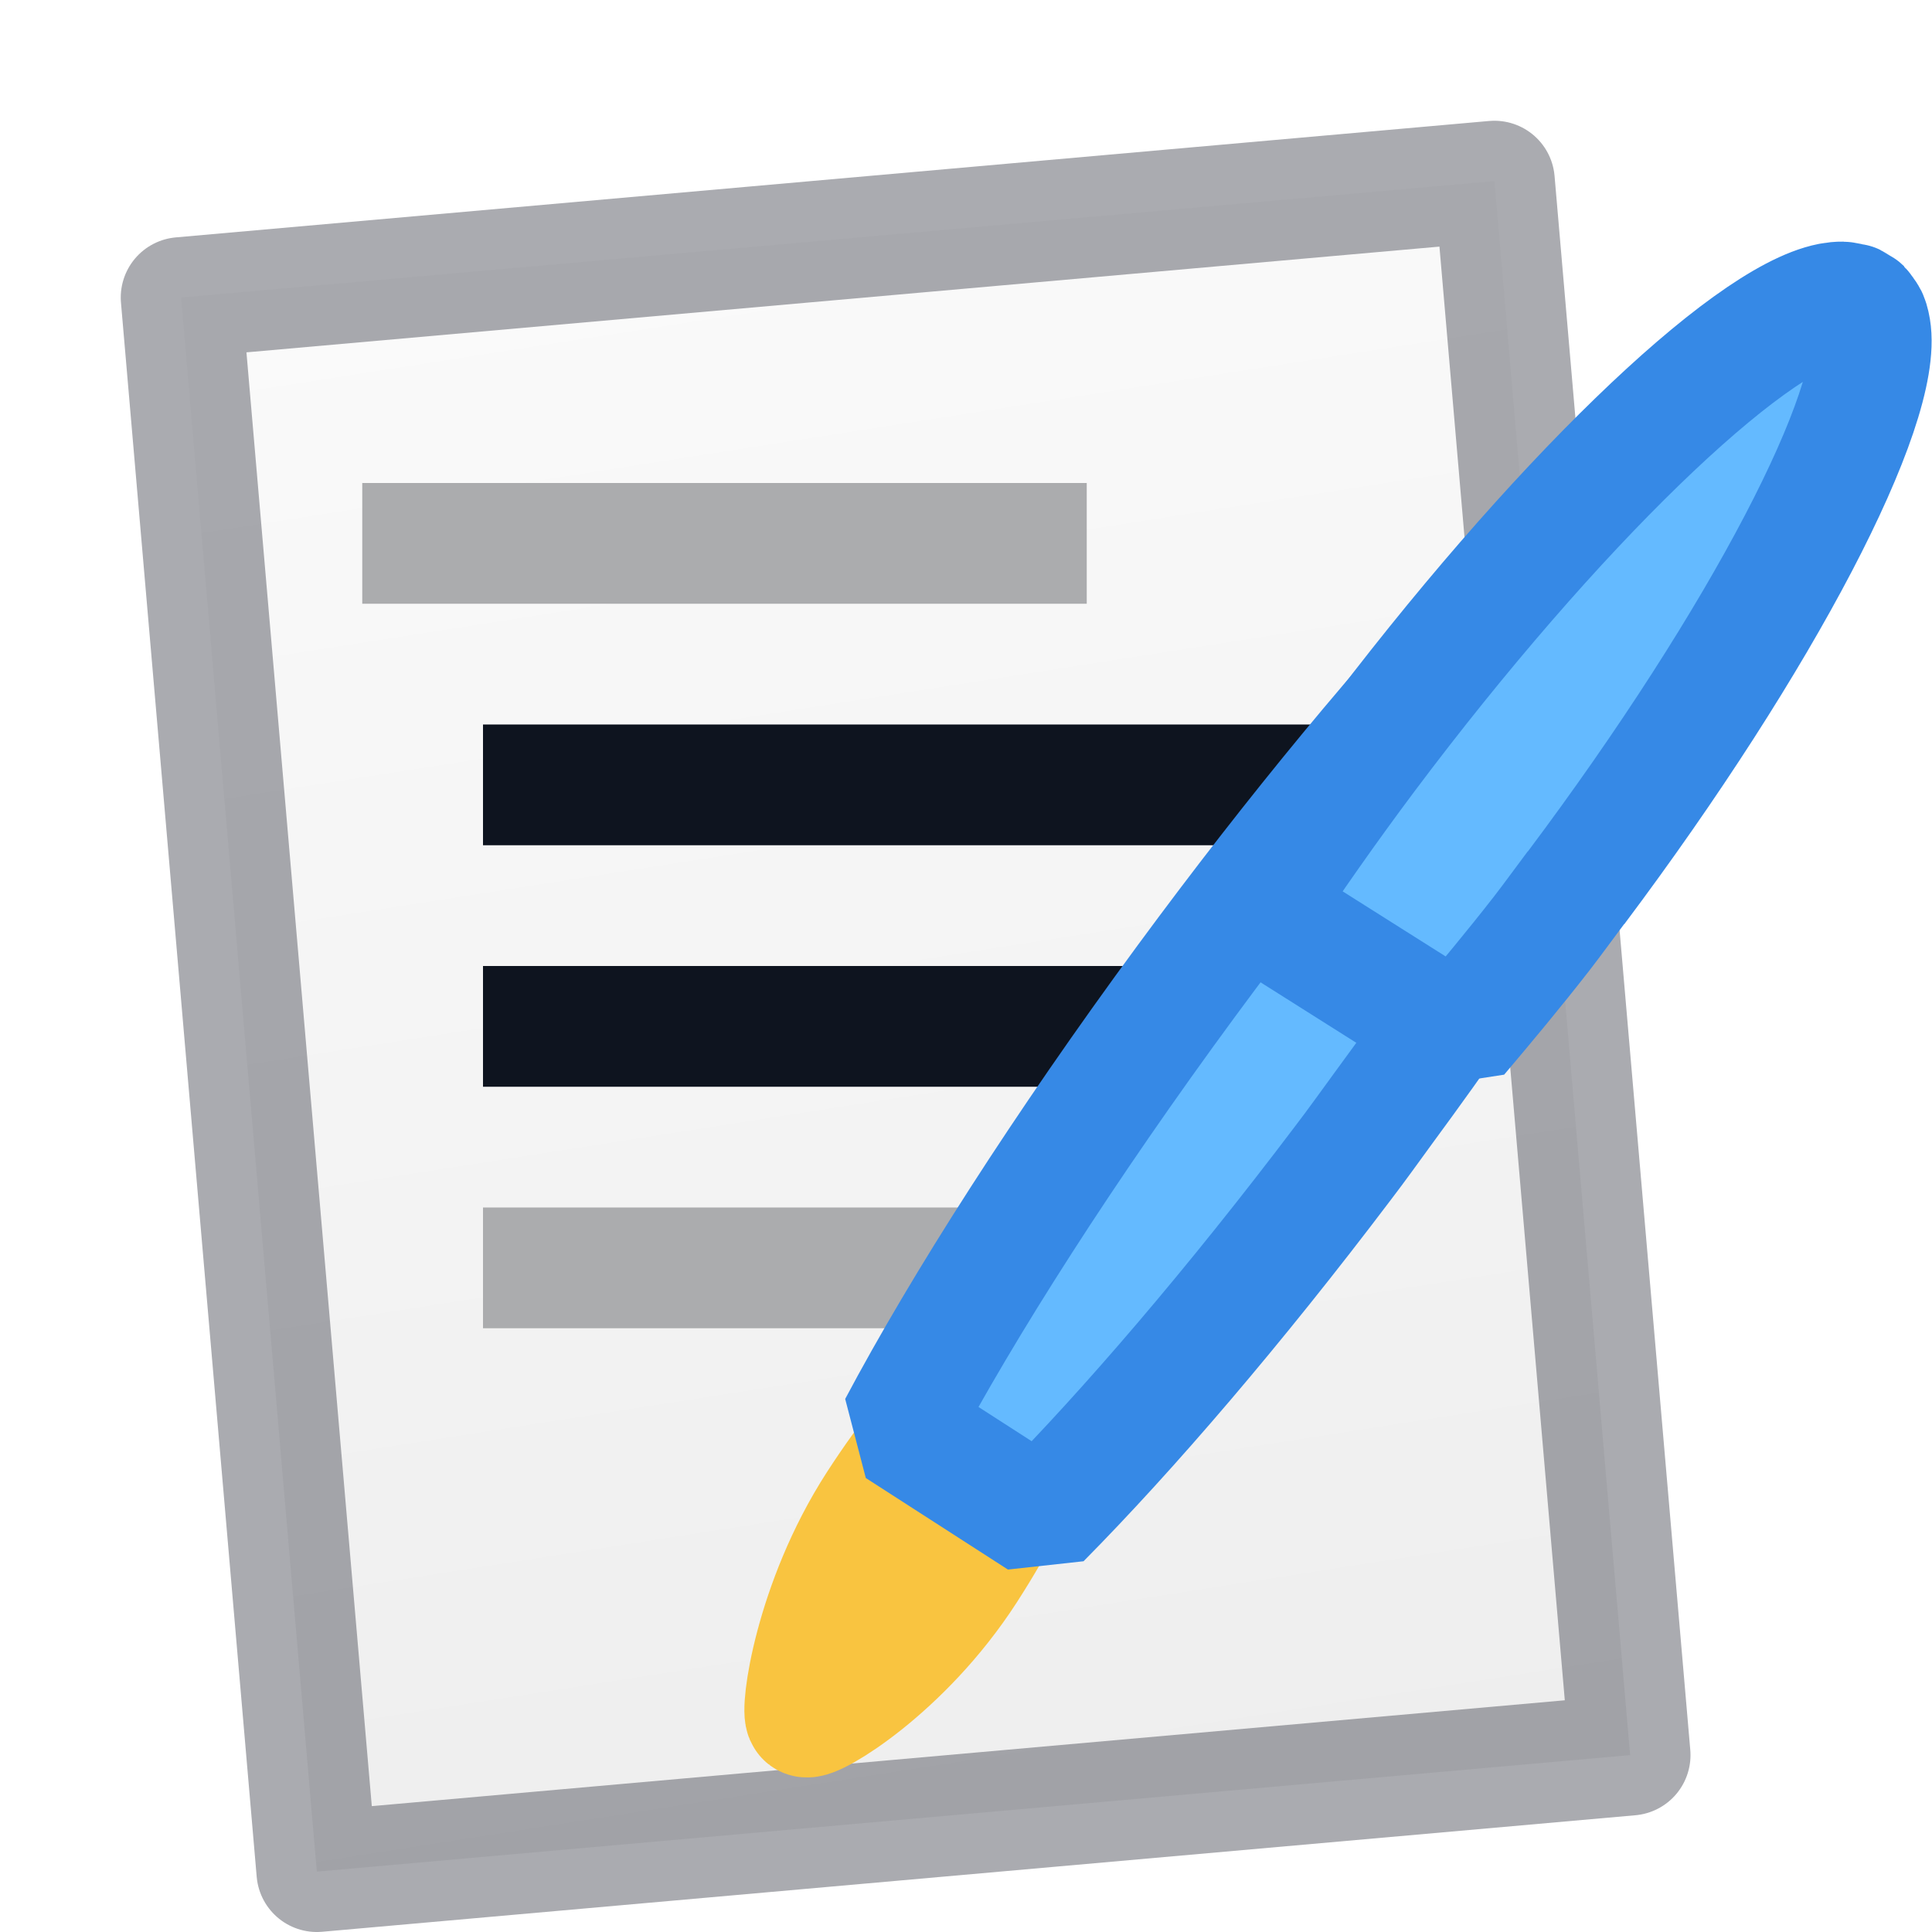
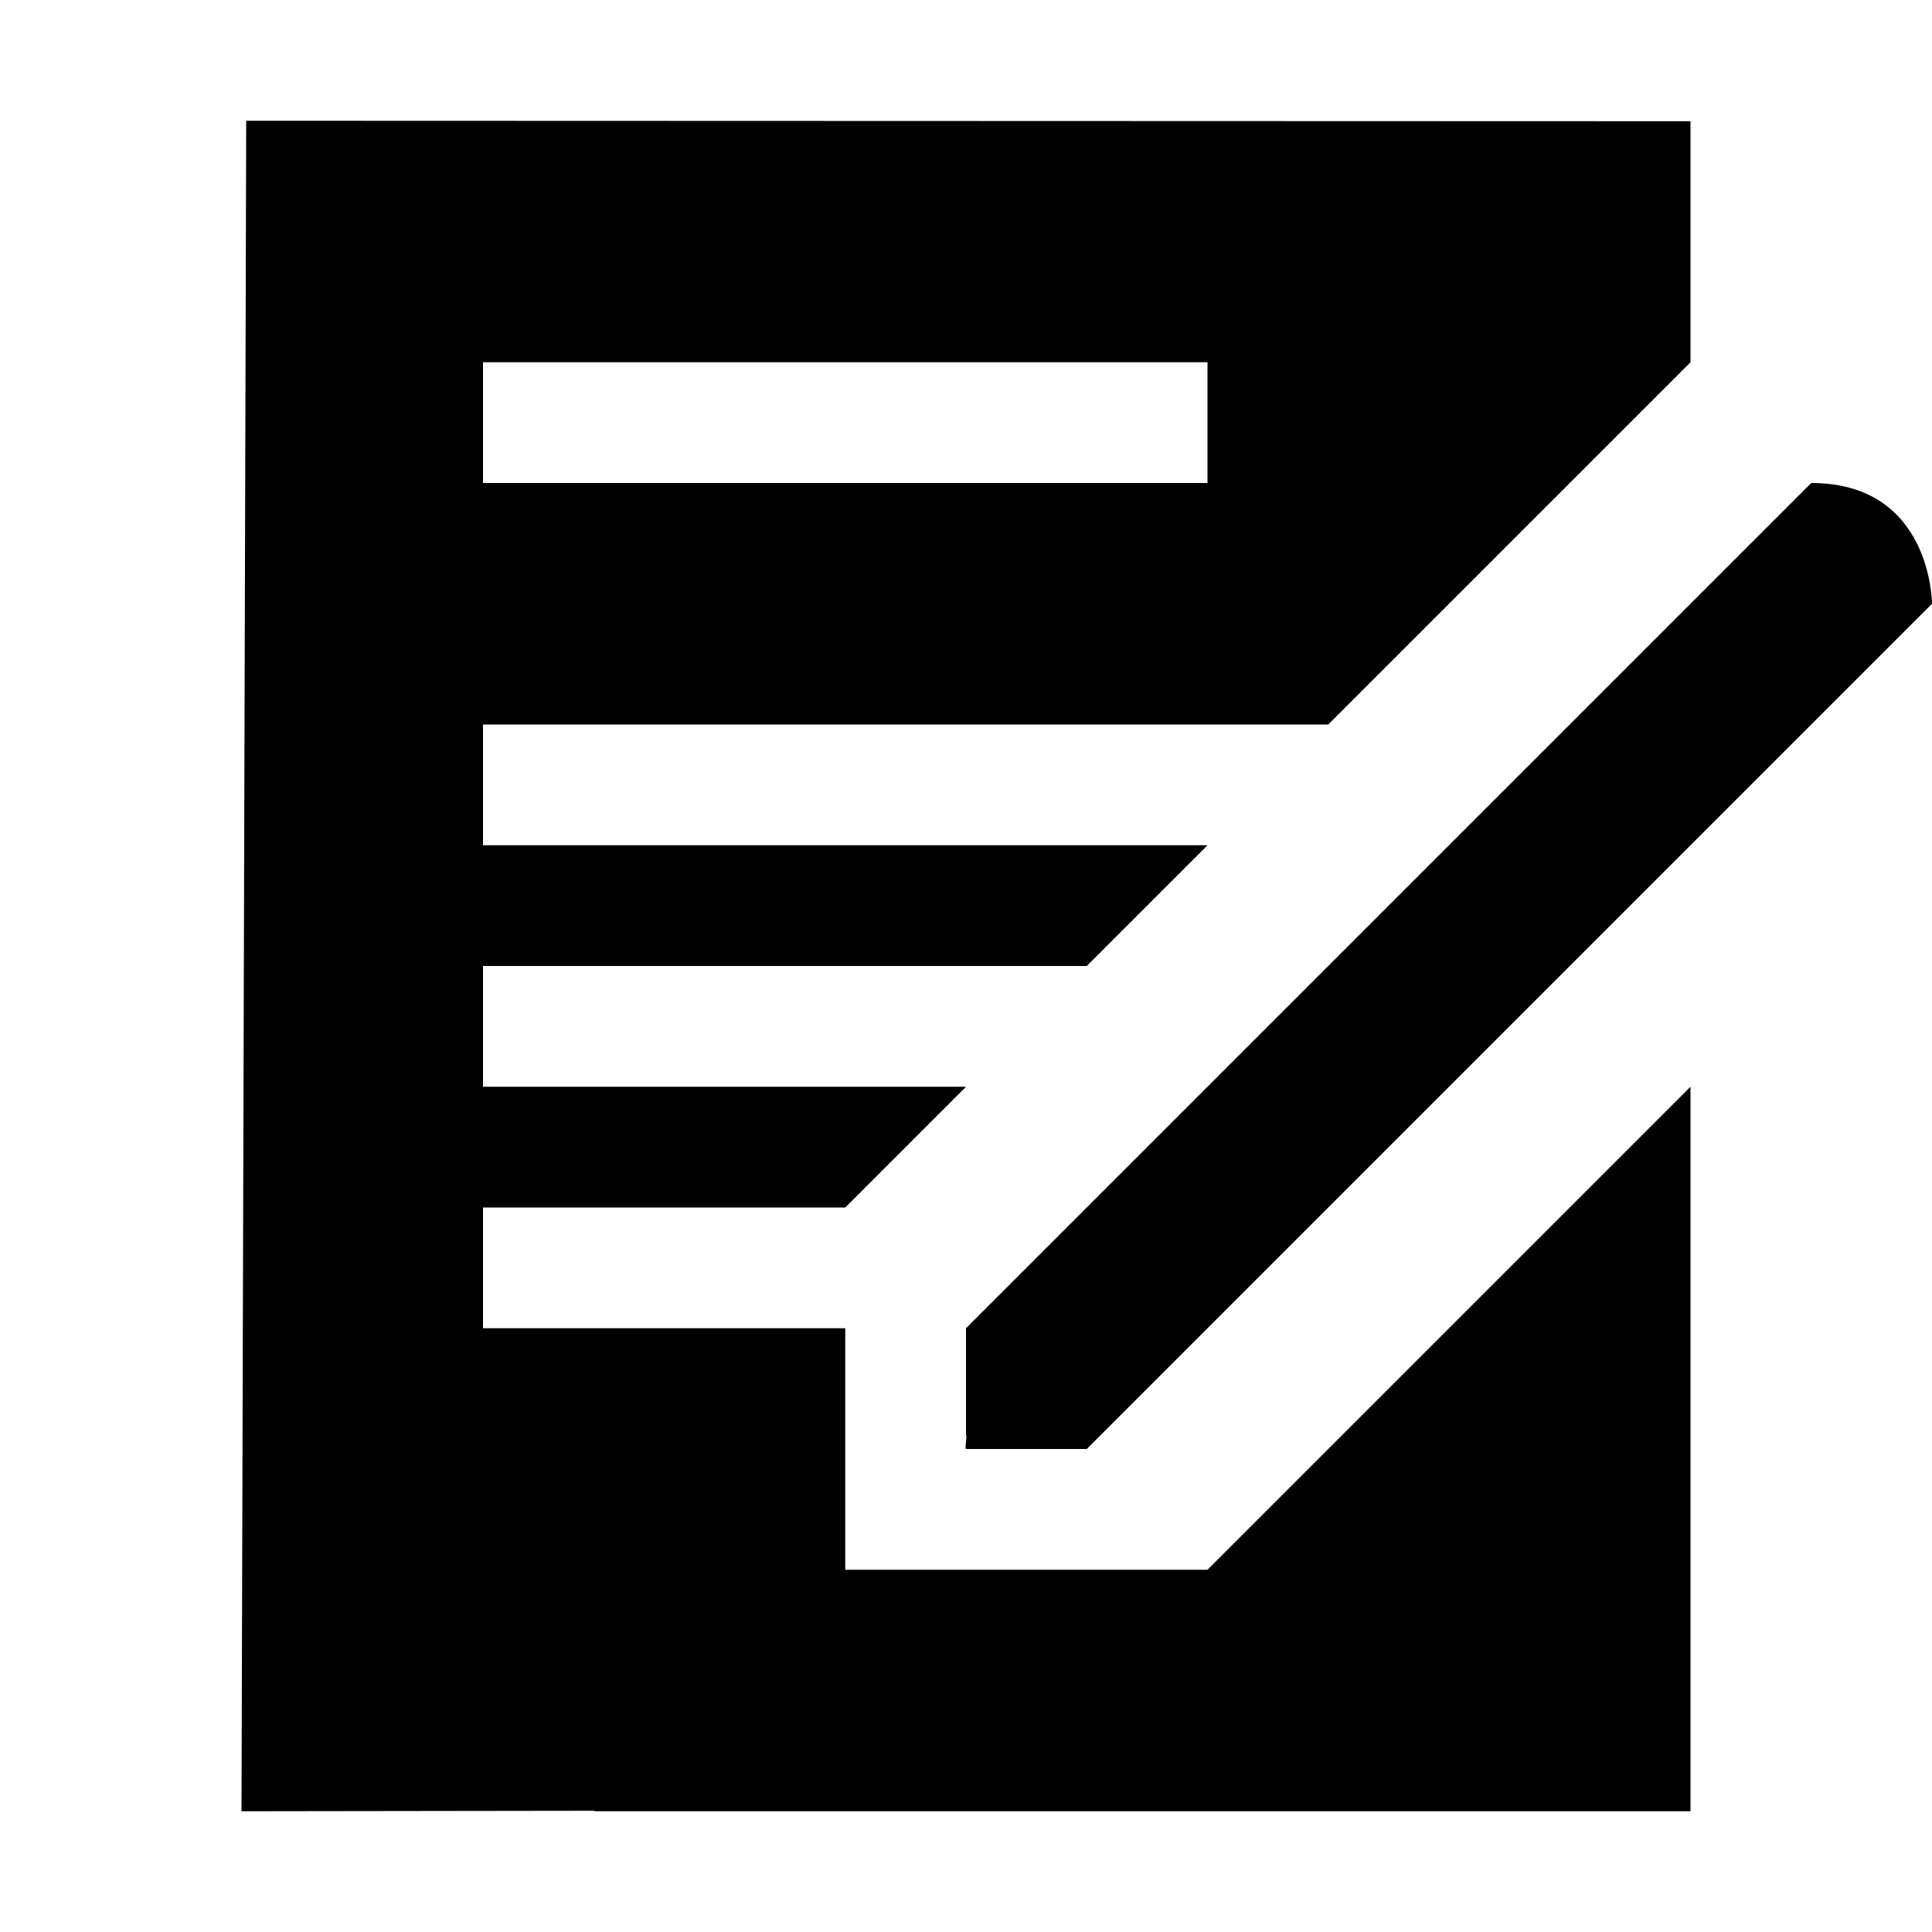
<svg xmlns="http://www.w3.org/2000/svg" xmlns:xlink="http://www.w3.org/1999/xlink" id="svg13986" height="16" width="16" version="1.1">
  <defs id="defs13988">
    <linearGradient id="linearGradient962">
      <stop id="stop958" style="stop-color:#fafafa;stop-opacity:1" offset="0" />
      <stop id="stop960" style="stop-color:#eeeeee;stop-opacity:1" offset="1" />
    </linearGradient>
    <linearGradient id="linearGradient4245">
      <stop id="stop4247" style="stop-color:#fafafa;stop-opacity:1" offset="0" />
      <stop id="stop4249" style="stop-color:#fafafa;stop-opacity:1" offset="1" />
    </linearGradient>
    <linearGradient id="linearGradient5117">
      <stop offset="0" style="stop-color:#000000;stop-opacity:0.326" id="stop5119" />
      <stop offset="1" style="stop-color:#000000;stop-opacity:0.132" id="stop5121" />
    </linearGradient>
    <linearGradient id="linearGradient4231">
      <stop offset="0" style="stop-color:#ffd941;stop-opacity:1" id="stop4233" />
      <stop offset="1" style="stop-color:#c3c3c3;stop-opacity:0" id="stop4235" />
    </linearGradient>
    <linearGradient id="linearGradient4226">
      <stop id="stop4228" style="stop-color:#ffffff;stop-opacity:1" offset="0" />
      <stop id="stop4230" style="stop-color:#d3d3d3;stop-opacity:1" offset="1" />
    </linearGradient>
    <linearGradient id="linearGradient4431">
      <stop offset="0" style="stop-color:#797979;stop-opacity:1" id="stop4579" />
      <stop id="stop4585" style="stop-color:#c2c2c2;stop-opacity:1" offset="0.778" />
      <stop offset="1" style="stop-color:#535353;stop-opacity:1" id="stop4581" />
    </linearGradient>
    <linearGradient id="linearGradient4583">
      <stop id="stop4433" style="stop-color:#828282;stop-opacity:1" offset="0" />
      <stop id="stop4435" style="stop-color:#c3c3c3;stop-opacity:0" offset="1" />
    </linearGradient>
    <linearGradient id="linearGradient27416-1-2">
      <stop offset="0" style="stop-color:#55c1ec;stop-opacity:1" id="stop27420-2-0" />
      <stop offset="1" style="stop-color:#3689e6;stop-opacity:1" id="stop27422-3-5" />
    </linearGradient>
    <linearGradient id="linearGradient3924-2-2-5-8">
      <stop offset="0" style="stop-color:#ffffff;stop-opacity:1" id="stop3926-9-4-9-6" />
      <stop offset="0.063" style="stop-color:#ffffff;stop-opacity:0.235" id="stop3928-9-8-6-5" />
      <stop offset="0.951" style="stop-color:#ffffff;stop-opacity:0.157" id="stop3930-3-5-1-7" />
      <stop offset="1" style="stop-color:#ffffff;stop-opacity:0.392" id="stop3932-8-0-4-8" />
    </linearGradient>
    <radialGradient gradientTransform="matrix(2.003784,0,0,1.4,27.98813,-17.4)" gradientUnits="userSpaceOnUse" xlink:href="#linearGradient3688-166-749-4-0-3-8" id="radialGradient3337-2-2" fy="43.5" fx="4.993" r="2.5" cy="43.5" cx="4.993" />
    <linearGradient id="linearGradient3688-166-749-4-0-3-8">
      <stop offset="0" style="stop-color:#181818;stop-opacity:1" id="stop2883-4-0-1-8" />
      <stop offset="1" style="stop-color:#181818;stop-opacity:0" id="stop2885-9-2-9-6" />
    </linearGradient>
    <radialGradient gradientTransform="matrix(2.003784,0,0,1.4,-20.01187,-104.4)" gradientUnits="userSpaceOnUse" xlink:href="#linearGradient3688-464-309-9-2-4-2" id="radialGradient3339-1-4" fy="43.5" fx="4.993" r="2.5" cy="43.5" cx="4.993" />
    <linearGradient id="linearGradient3688-464-309-9-2-4-2">
      <stop offset="0" style="stop-color:#181818;stop-opacity:1" id="stop2889-7-9-6-9" />
      <stop offset="1" style="stop-color:#181818;stop-opacity:0" id="stop2891-6-6-1-7" />
    </linearGradient>
    <linearGradient id="linearGradient3702-501-757-8-4-1-1">
      <stop offset="0" style="stop-color:#181818;stop-opacity:0" id="stop2895-8-9-9-1" />
      <stop offset="0.5" style="stop-color:#181818;stop-opacity:1" id="stop2897-7-8-7-7" />
      <stop offset="1" style="stop-color:#181818;stop-opacity:0" id="stop2899-4-5-1-5" />
    </linearGradient>
    <linearGradient gradientUnits="userSpaceOnUse" xlink:href="#linearGradient3702-501-757-8-4-1-1" id="linearGradient13984" y2="39.999" x2="25.058" y1="47.028" x1="25.058" />
    <linearGradient id="linearGradient4632-92-3-0-8-1">
      <stop offset="0" style="stop-color:#fafafa;stop-opacity:1" id="stop4634-68-8-0-2-9" />
      <stop offset="1" style="stop-color:#e1e1e1;stop-opacity:1" id="stop4636-8-21-7-1-4" />
    </linearGradient>
    <linearGradient id="linearGradient4215-8-4-07-7">
      <stop style="stop-color:#e9e9e9;stop-opacity:1;" offset="0" id="stop4217-1-2-1-2" />
      <stop style="stop-color:#ffffff;stop-opacity:1;" offset="1" id="stop4219-3-4-0-96" />
    </linearGradient>
    <linearGradient id="linearGradient4011-9-9-70-61-7">
      <stop id="stop4013-5-4-3-8-3" style="stop-color:#ffffff;stop-opacity:1;" offset="0" />
      <stop offset="0.508" style="stop-color:#ffffff;stop-opacity:0.235;" id="stop4015-1-5-70-9-5" />
      <stop id="stop4017-7-0-13-0-1" style="stop-color:#ffffff;stop-opacity:0.157;" offset="0.835" />
      <stop id="stop4019-1-12-7-0-7" style="stop-color:#ffffff;stop-opacity:0.392;" offset="1" />
    </linearGradient>
    <linearGradient y2="55.053" x2="30.271" y1="10.029" x1="30.271" gradientTransform="matrix(1.111111,0,0,1.25,-3.555556,-7.999999)" gradientUnits="userSpaceOnUse" id="linearGradient3643" xlink:href="#linearGradient27416-1-2" />
    <linearGradient y2="43" x2="24" y1="5" x1="24" gradientTransform="matrix(0.3581081,0,0,0.3590708,-0.5946087,-0.6284179)" gradientUnits="userSpaceOnUse" id="linearGradient3647" xlink:href="#linearGradient3924-2-2-5-8" />
    <radialGradient r="27.5" fy="4.342" fx="32" cy="4.342" cx="32" gradientTransform="matrix(0,0.5775841,-0.464474,0,10.04796,-17.28221)" gradientUnits="userSpaceOnUse" id="radialGradient3651" xlink:href="#linearGradient4226" />
    <linearGradient y2="44.341" x2="71.204" y1="6.238" x1="71.204" gradientTransform="matrix(-0.4594594,0,0,0.4594594,74.9585,20.34952)" gradientUnits="userSpaceOnUse" id="linearGradient3659" xlink:href="#linearGradient4011-9-9-70-61-7" />
    <linearGradient y2="8.093" x2="38.977" y1="59.968" x1="38.977" gradientTransform="matrix(-0.3725435,0,0,0.3725435,53.92125,19.33366)" gradientUnits="userSpaceOnUse" id="linearGradient3662" xlink:href="#linearGradient4215-8-4-07-7" />
    <radialGradient cx="62.625" cy="4.625" r="10.625" fx="62.625" fy="4.625" id="radialGradient3384-6-7" xlink:href="#linearGradient23419" gradientUnits="userSpaceOnUse" gradientTransform="matrix(0.3173066,0,0,0.09065887,175.3564,59.95077)" />
    <linearGradient id="linearGradient23419">
      <stop id="stop23421" style="stop-color:#000000;stop-opacity:1" offset="0" />
      <stop id="stop23423" style="stop-color:#000000;stop-opacity:0" offset="1" />
    </linearGradient>
    <radialGradient cx="62.625" cy="4.625" r="10.625" fx="62.625" fy="4.625" id="radialGradient3384-6-7-7" xlink:href="#linearGradient23419" gradientUnits="userSpaceOnUse" gradientTransform="matrix(0.3173066,0,0,0.09065887,175.3564,59.95077)" />
    <radialGradient cx="4.993" cy="43.5" r="2.5" fx="4.993" fy="43.5" id="radialGradient3013" xlink:href="#linearGradient3688-166-749-4-0-3-8" gradientUnits="userSpaceOnUse" gradientTransform="matrix(2.003784,0,0,1.4,27.98813,-17.4)" />
    <radialGradient cx="4.993" cy="43.5" r="2.5" fx="4.993" fy="43.5" id="radialGradient3015" xlink:href="#linearGradient3688-166-749-4-0-3-8" gradientUnits="userSpaceOnUse" gradientTransform="matrix(2.003784,0,0,1.4,-20.01187,-104.4)" />
    <linearGradient x1="25.058" y1="47.028" x2="25.058" y2="39.999" id="linearGradient4387" xlink:href="#linearGradient3702-501-757-8-4-1-1" gradientUnits="userSpaceOnUse" />
    <linearGradient xlink:href="#linearGradient4011-9-9-70-61-7" id="linearGradient3590" gradientUnits="userSpaceOnUse" gradientTransform="matrix(-0.2972972,0,0,0.2972972,52.32618,17.46136)" x1="71.204" y1="6.238" x2="71.204" y2="44.341" />
    <linearGradient xlink:href="#linearGradient4215-8-4-07-7" id="linearGradient3593" gradientUnits="userSpaceOnUse" gradientTransform="matrix(-0.254902,0,0,0.254902,39.15686,16.33333)" x1="38.977" y1="59.968" x2="38.977" y2="8.093" />
    <linearGradient xlink:href="#linearGradient23419" id="linearGradient3847" gradientUnits="userSpaceOnUse" gradientTransform="matrix(0.8074983,0,0,0.833744,106.8767,-0.0698511)" x1="-95.838" y1="54.2" x2="-95.838" y2="5.176" />
    <linearGradient xlink:href="#linearGradient3924-2-2-5-8" id="linearGradient3850" gradientUnits="userSpaceOnUse" gradientTransform="translate(4e-6,1.000006)" x1="24" y1="5" x2="24" y2="43" />
    <linearGradient xlink:href="#linearGradient27416-1-2" id="linearGradient3853" gradientUnits="userSpaceOnUse" gradientTransform="matrix(0.7878787,0,0,0.8863636,-1.212111,-3.363642)" x1="30.271" y1="10.029" x2="30.271" y2="55.053" />
    <radialGradient xlink:href="#linearGradient4632-92-3-0-8-1" id="radialGradient3857" gradientUnits="userSpaceOnUse" gradientTransform="matrix(0,1.625792,-1.625792,0,31.05905,-46.13457)" cx="32" cy="4.342" fx="32" fy="4.342" r="27.5" />
    <radialGradient cx="4.993" cy="43.5" r="2.5" fx="4.993" fy="43.5" id="radialGradient3337-2-2-2" xlink:href="#linearGradient3688-166-749-4-0-3-8" gradientUnits="userSpaceOnUse" gradientTransform="matrix(2.003784,0,0,1.4,27.98813,-17.4)" />
    <radialGradient cx="4.993" cy="43.5" r="2.5" fx="4.993" fy="43.5" id="radialGradient3339-1-4-8" xlink:href="#linearGradient3688-166-749-4-0-3-8" gradientUnits="userSpaceOnUse" gradientTransform="matrix(2.003784,0,0,1.4,-20.01187,-104.4)" />
    <linearGradient x1="25.058" y1="47.028" x2="25.058" y2="39.999" id="linearGradient4512" xlink:href="#linearGradient3702-501-757-8-4-1-1" gradientUnits="userSpaceOnUse" />
    <linearGradient xlink:href="#linearGradient27416-1-2" id="linearGradient4514" gradientUnits="userSpaceOnUse" gradientTransform="matrix(1.111111,0,0,1.25,-3.555556,-7.999999)" x1="30.271" y1="10.029" x2="30.271" y2="55.053" />
    <linearGradient xlink:href="#linearGradient3924-2-2-5-8" id="linearGradient4516" gradientUnits="userSpaceOnUse" gradientTransform="matrix(1.432432,0,0,1.436283,-2.378381,-2.470778)" x1="24" y1="5" x2="24" y2="43" />
    <radialGradient xlink:href="#linearGradient4632-92-3-0-8-1" id="radialGradient3651-7" gradientUnits="userSpaceOnUse" gradientTransform="matrix(1.0056172e-8,2.310336,-2.310336,1.0056172e-8,42.03128,-69.08596)" cx="32" cy="4.342" fx="32" fy="4.342" r="27.5" />
    <linearGradient xlink:href="#linearGradient4011-9-9-70-61-7" id="linearGradient4519" gradientUnits="userSpaceOnUse" gradientTransform="matrix(-0.4594594,0,0,0.4594594,74.9585,20.34952)" x1="71.204" y1="6.238" x2="71.204" y2="44.341" />
    <linearGradient xlink:href="#linearGradient4215-8-4-07-7" id="linearGradient4521" gradientUnits="userSpaceOnUse" gradientTransform="matrix(-0.3725435,0,0,0.3725435,53.92125,19.33366)" x1="38.977" y1="59.968" x2="38.977" y2="8.093" />
    <radialGradient gradientTransform="matrix(0.3173066,0,0,0.09065887,175.3564,59.95077)" gradientUnits="userSpaceOnUse" xlink:href="#linearGradient23419" id="radialGradient3384-6-7-3" fy="4.625" fx="62.625" r="10.625" cy="4.625" cx="62.625" />
    <radialGradient gradientTransform="matrix(0.3173066,0,0,0.09065887,175.3564,59.95077)" gradientUnits="userSpaceOnUse" xlink:href="#linearGradient23419" id="radialGradient3384-6-7-7-2" fy="4.625" fx="62.625" r="10.625" cy="4.625" cx="62.625" />
    <linearGradient id="linearGradient4291">
      <stop id="stop4293" style="stop-color:#ffe69a;stop-opacity:0.704" offset="0" />
      <stop id="stop4295" style="stop-color:#cfb245;stop-opacity:0.539" offset="1" />
    </linearGradient>
    <linearGradient gradientTransform="matrix(0.2537859,0,0,0.3050187,19.12898,-0.6854636)" gradientUnits="userSpaceOnUse" xlink:href="#linearGradient5117" id="linearGradient3019" y2="2.906" x2="-51.786" y1="50.786" x1="-51.786" />
    <linearGradient gradientTransform="matrix(0.2432432,0,0,0.3513513,2.162163,-0.4324147)" gradientUnits="userSpaceOnUse" xlink:href="#linearGradient3977" id="linearGradient3988" y2="41.077" x2="24" y1="6.923" x1="24" />
    <linearGradient id="linearGradient3977">
      <stop offset="0" style="stop-color:#ffffff;stop-opacity:1" id="stop3979" />
      <stop offset="0" style="stop-color:#ffffff;stop-opacity:0.235" id="stop3981" />
      <stop offset="1" style="stop-color:#ffffff;stop-opacity:0.157" id="stop3983" />
      <stop offset="1" style="stop-color:#ffffff;stop-opacity:0.392" id="stop3985" />
    </linearGradient>
    <linearGradient gradientTransform="matrix(0.2857136,0,0,0.304197,1.142872,0.2326182)" gradientUnits="userSpaceOnUse" xlink:href="#linearGradient3600" id="linearGradient3806" y2="47.013" x2="25.132" y1="0.985" x1="25.132" />
    <linearGradient id="linearGradient3600">
      <stop offset="0" style="stop-color:#f4f4f4;stop-opacity:1" id="stop3602" />
      <stop offset="1" style="stop-color:#dbdbdb;stop-opacity:1" id="stop3604" />
    </linearGradient>
    <linearGradient gradientTransform="matrix(0.1387623,-0.2016034,0.2016034,0.1387623,133.8513,-73.7583)" y2="-229.81" x2="-561.296" y1="-222.03" x1="-561.296" gradientUnits="userSpaceOnUse" id="path9898_1_" xlink:href="#path9893_1_">
      <stop id="stop7673" style="stop-color:#002e99;stop-opacity:1" offset="0" />
      <stop id="stop7675" style="stop-color:#3689e6;stop-opacity:1" offset="0.316" />
      <stop id="stop7677" style="stop-color:#8cd5ff;stop-opacity:1" offset="1" />
    </linearGradient>
    <linearGradient gradientTransform="matrix(0.1387623,-0.2016034,0.2016034,0.1387623,133.8513,-73.7583)" y2="-229.81" x2="-549.18" y1="-222.03" x1="-549.18" gradientUnits="userSpaceOnUse" id="path9893_1_" spreadMethod="pad">
      <stop id="stop7681" style="stop-color:#002e99;stop-opacity:1" offset="0" />
      <stop id="stop7683" style="stop-color:#3689e6;stop-opacity:1" offset="0.316" />
      <stop id="stop7685" style="stop-color:#8cd5ff;stop-opacity:1" offset="1" />
    </linearGradient>
    <linearGradient gradientTransform="matrix(0.1387623,-0.2016034,0.2016034,0.1387623,146.2107,-74.35295)" y2="-229.81" x2="-538.134" y1="-222.03" x1="-538.134" gradientUnits="userSpaceOnUse" id="path9888_1_">
      <stop id="stop7689" style="stop-color:#729FCF" offset="0" />
      <stop id="stop7691" style="stop-color:#A5BFDA" offset="0.316" />
      <stop id="stop7693" style="stop-color:#376CA4" offset="1" />
    </linearGradient>
    <linearGradient gradientTransform="matrix(0.1387623,-0.2016034,0.2016034,0.1387623,146.2107,-74.35295)" y2="-225.677" x2="-560.912" y1="-225.252" x1="-543.097" gradientUnits="userSpaceOnUse" id="path9930_1_">
      <stop id="stop7697" style="stop-color:#FFFFFF" offset="0" />
      <stop id="stop7699" style="stop-color:#FFFFFF;stop-opacity:0" offset="1" />
    </linearGradient>
    <linearGradient gradientTransform="matrix(0.2972973,0,0,0.2432432,1.866156,3.162159)" gradientUnits="userSpaceOnUse" xlink:href="#linearGradient3977-7-7" id="linearGradient3174-3" y2="40.444" x2="24" y1="-0.667" x1="23.996" />
    <linearGradient id="linearGradient3977-7-7">
      <stop offset="0" style="stop-color:#ffffff;stop-opacity:1" id="stop3979-6-6" />
      <stop offset="0" style="stop-color:#ffffff;stop-opacity:0.235" id="stop3981-3-44" />
      <stop offset="1" style="stop-color:#ffffff;stop-opacity:0.157" id="stop3983-8-5" />
      <stop offset="1" style="stop-color:#ffffff;stop-opacity:0.392" id="stop3985-2-08" />
    </linearGradient>
    <linearGradient gradientTransform="matrix(0.3714277,0,0,0.2390117,-1.914262,2.897046)" gradientUnits="userSpaceOnUse" xlink:href="#linearGradient4337" id="linearGradient3182-5" y2="47.013" x2="25.132" y1="0.985" x1="25.132" />
    <linearGradient id="linearGradient5736">
      <stop offset="0" style="stop-color:#586e75;stop-opacity:1" id="stop5738" />
      <stop offset="1" style="stop-color:#073642;stop-opacity:1" id="stop5740" />
    </linearGradient>
    <linearGradient id="linearGradient4337">
      <stop offset="0" style="stop-color:#fdf6e3;stop-opacity:1" id="stop4339" />
      <stop offset="1" style="stop-color:#eee8d5;stop-opacity:1" id="stop4341" />
    </linearGradient>
    <linearGradient x1="17.231" y1="-2.101" x2="26.445" y2="55.173" id="linearGradient3192-0-3" xlink:href="#linearGradient5736" gradientUnits="userSpaceOnUse" gradientTransform="matrix(0.3402577,0.09076733,-0.05512078,0.2048136,1.274556,0.8968505)" />
    <linearGradient xlink:href="#linearGradient5736" id="linearGradient4526" gradientUnits="userSpaceOnUse" gradientTransform="matrix(0.3700143,-0.03237206,0.02083124,0.2381022,-2.775708,4.325931)" x1="25.132" y1="0.985" x2="25.132" y2="47.013" />
-     <linearGradient xlink:href="#linearGradient962" id="linearGradient956" x1="7" y1="2" x2="9" y2="15" gradientUnits="userSpaceOnUse" gradientTransform="matrix(0.9924608,0,0,1.006575,0.01130877,-0.1019078)" />
  </defs>
-   <path d="M 1.5,2.464 C 4.445,2.203 12.376,1.5 12.376,1.5 L 13.5,14.535 2.624,15.5 1.5,2.464 Z" id="path4520" style="display:inline;fill:url(#linearGradient956);fill-opacity:1;stroke:#555761;stroke-width:1;stroke-linejoin:round;stroke-opacity:0.498" />
-   <rect style="opacity:1;fill:#0e141f;fill-opacity:1;stroke:none;stroke-width:0.5;stroke-linecap:round" id="rect970-3" width="7" height="1" x="4" y="6" />
+   <path id="path4520" style="display:inline;fill:#000000;fill-opacity:1;stroke:none;stroke-width:1;stroke-linejoin:round;stroke-opacity:0.498;opacity:1" d="M 2.039,1 2,15 4.924,14.996 V 15 H 14 V 9 l -4,4 H 7 V 11 H 6 4 V 10 H 7 L 8,9 H 4 V 8 H 9 L 10,7 H 4 V 6 h 7 L 14,3 V 1.004 Z M 4,3 h 6 V 4 H 4 Z" />
  <g id="layer4-0" transform="matrix(0.9047486,0,0,0.9047486,-570.515,-723.3837)" />
  <g id="layer4-0-7" transform="matrix(0.9047486,0,0,0.9047486,-570.515,-716.1457)" />
  <g id="layer1-3" transform="matrix(0.9047486,0,0,0.9047486,-73.80799,-47.32656)" />
-   <path d="M 8,13 C 7.47,13.821 6.725,14.256 6.674,14.218 6.628,14.185 6.738,13.284 7.268,12.463 7.798,11.643 8.387,11.092 8.594,11.245 8.802,11.397 8.53,12.179 8,13 Z" id="path9903" style="fill:#9f7206;fill-opacity:1;stroke:#f9c440;stroke-width:1;stroke-linecap:square;stroke-linejoin:bevel" />
-   <rect style="opacity:1;fill:#0e141f;fill-opacity:1;stroke:none;stroke-width:0.5;stroke-linecap:round" id="rect970-6" width="6" height="1" x="4" y="8" />
-   <rect style="opacity:1;fill:#abacae;fill-opacity:1;stroke:none;stroke-width:0.5;stroke-linecap:round" id="rect970-7" width="5" height="1" x="4" y="10" />
-   <path d="m 11.458,9.175 c 1.828,-2.484 3.07,-4.744 3.038,-5.451 -0.001,-0.022 -0.003,-0.05 -0.007,-0.069 -0.003,-0.013 -0.011,-0.031 -0.015,-0.042 -0.007,-0.018 -0.02,-0.039 -0.031,-0.052 -0.003,-0.003 -0.007,-0.015 -0.01,-0.017 -0.003,-0.003 -0.012,-0.008 -0.016,-0.01 -0.002,-0.001 -0.006,-0.004 -0.008,-0.005 -0.002,-0.001 -0.006,-0.004 -0.008,-0.005 -0.004,-0.002 -0.012,-0.009 -0.016,-0.01 -0.004,-0.001 -0.017,-0.001 -0.021,-0.003 -0.017,-0.005 -0.043,-0.009 -0.063,-0.009 -0.013,2.848e-4 -0.033,-2.849e-4 -0.047,0.002 -0.02,0.003 -0.049,0.012 -0.072,0.018 -0.717,0.224 -2.529,2.117 -4.357,4.602 -1.012,1.376 -1.847,2.685 -2.384,3.696 l 1.177,0.758 C 9.346,11.842 10.226,10.817 11.121,9.633 11.235,9.484 11.345,9.33 11.458,9.175 Z" id="path9898" style="fill:#64baff;fill-opacity:1;stroke:#3689e6;stroke-width:1;stroke-linecap:square;stroke-linejoin:bevel" />
-   <path d="m 13.052,7.353 c 1.552,-2.07 2.544,-3.992 2.437,-4.632 -9.19e-4,-0.006 -0.004,-0.019 -0.005,-0.024 -0.001,-0.005 -0.004,-0.019 -0.005,-0.024 -0.004,-0.012 -0.01,-0.03 -0.015,-0.042 -0.002,-0.004 -0.008,-0.013 -0.01,-0.017 -0.007,-0.012 -0.02,-0.029 -0.029,-0.039 -0.003,-0.003 -0.007,-0.014 -0.01,-0.017 -0.005,-0.004 -0.018,-0.011 -0.024,-0.015 -0.002,-0.001 -0.006,-0.004 -0.008,-0.005 -0.002,-0.001 -0.006,-0.004 -0.008,-0.005 -0.006,-0.003 -0.017,-0.012 -0.024,-0.015 -0.004,-0.002 -0.017,-0.001 -0.021,-0.003 -0.013,-0.004 -0.036,-0.009 -0.05,-0.011 -0.005,-5.627e-4 -0.016,-0.003 -0.021,-0.003 -0.013,-2.812e-4 -0.034,5.626e-4 -0.048,0.002 -0.006,5.626e-4 -0.021,0.004 -0.027,0.004 -0.006,8.439e-4 -0.021,0.003 -0.027,0.004 -0.689,0.136 -2.291,1.673 -3.843,3.743 -0.325,0.434 -0.626,0.865 -0.898,1.275 l 1.659,1.048 c 0.225,-0.266 0.462,-0.55 0.691,-0.844 0.096,-0.124 0.188,-0.252 0.285,-0.381 z" id="path9893" style="fill:#64baff;fill-opacity:1;stroke:#3689e6;stroke-width:1;stroke-linecap:square;stroke-linejoin:bevel" />
-   <rect style="opacity:1;fill:#abacae;fill-opacity:1;stroke:none;stroke-width:0.5;stroke-linecap:round" id="rect970" width="6" height="1" x="3" y="4" />
+   <path id="path1275" style="color:#000000;font-style:normal;font-variant:normal;font-weight:normal;font-stretch:normal;font-size:medium;line-height:normal;font-family:sans-serif;font-variant-ligatures:normal;font-variant-position:normal;font-variant-caps:normal;font-variant-numeric:normal;font-variant-alternates:normal;font-variant-east-asian:normal;font-feature-settings:normal;font-variation-settings:normal;text-indent:0;text-align:start;text-decoration:none;text-decoration-line:none;text-decoration-style:solid;text-decoration-color:#000000;letter-spacing:normal;word-spacing:normal;text-transform:none;writing-mode:lr-tb;direction:ltr;text-orientation:mixed;dominant-baseline:auto;baseline-shift:baseline;text-anchor:start;white-space:normal;shape-padding:0;shape-margin:0;inline-size:0;clip-rule:nonzero;display:inline;overflow:visible;visibility:visible;isolation:auto;mix-blend-mode:normal;color-interpolation:sRGB;color-interpolation-filters:linearRGB;solid-color:#000000;solid-opacity:1;vector-effect:none;fill:#000000;fill-opacity:1;fill-rule:nonzero;stroke:none;stroke-width:0.5;stroke-linecap:round;stroke-linejoin:round;stroke-miterlimit:4;stroke-dasharray:none;stroke-dashoffset:0;stroke-opacity:1;color-rendering:auto;image-rendering:auto;shape-rendering:auto;text-rendering:auto;enable-background:accumulate;stop-color:#000000;opacity:1" d="m 9,12 7,-7 c 0,0 0,-1 -1,-1 l -7,7 v 0.879 C 8.011,11.891 7.989,11.989 8,12 Z" />
</svg>
